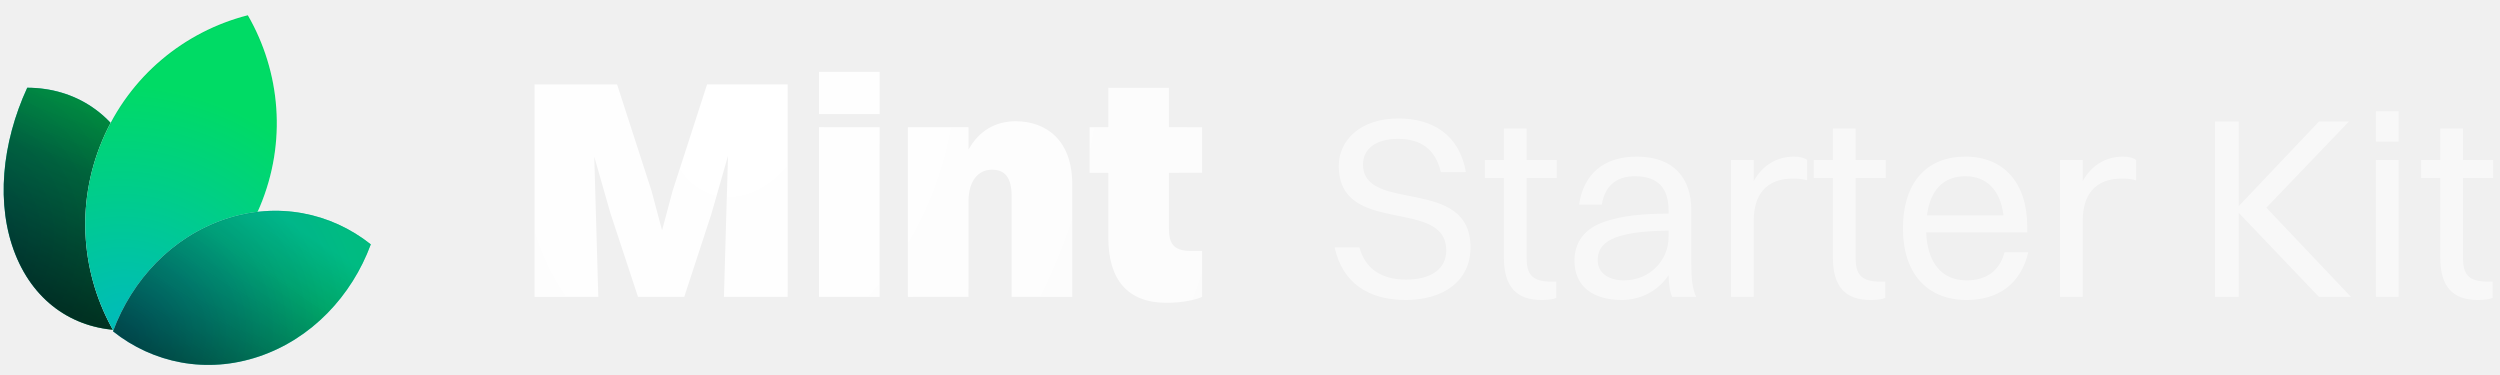
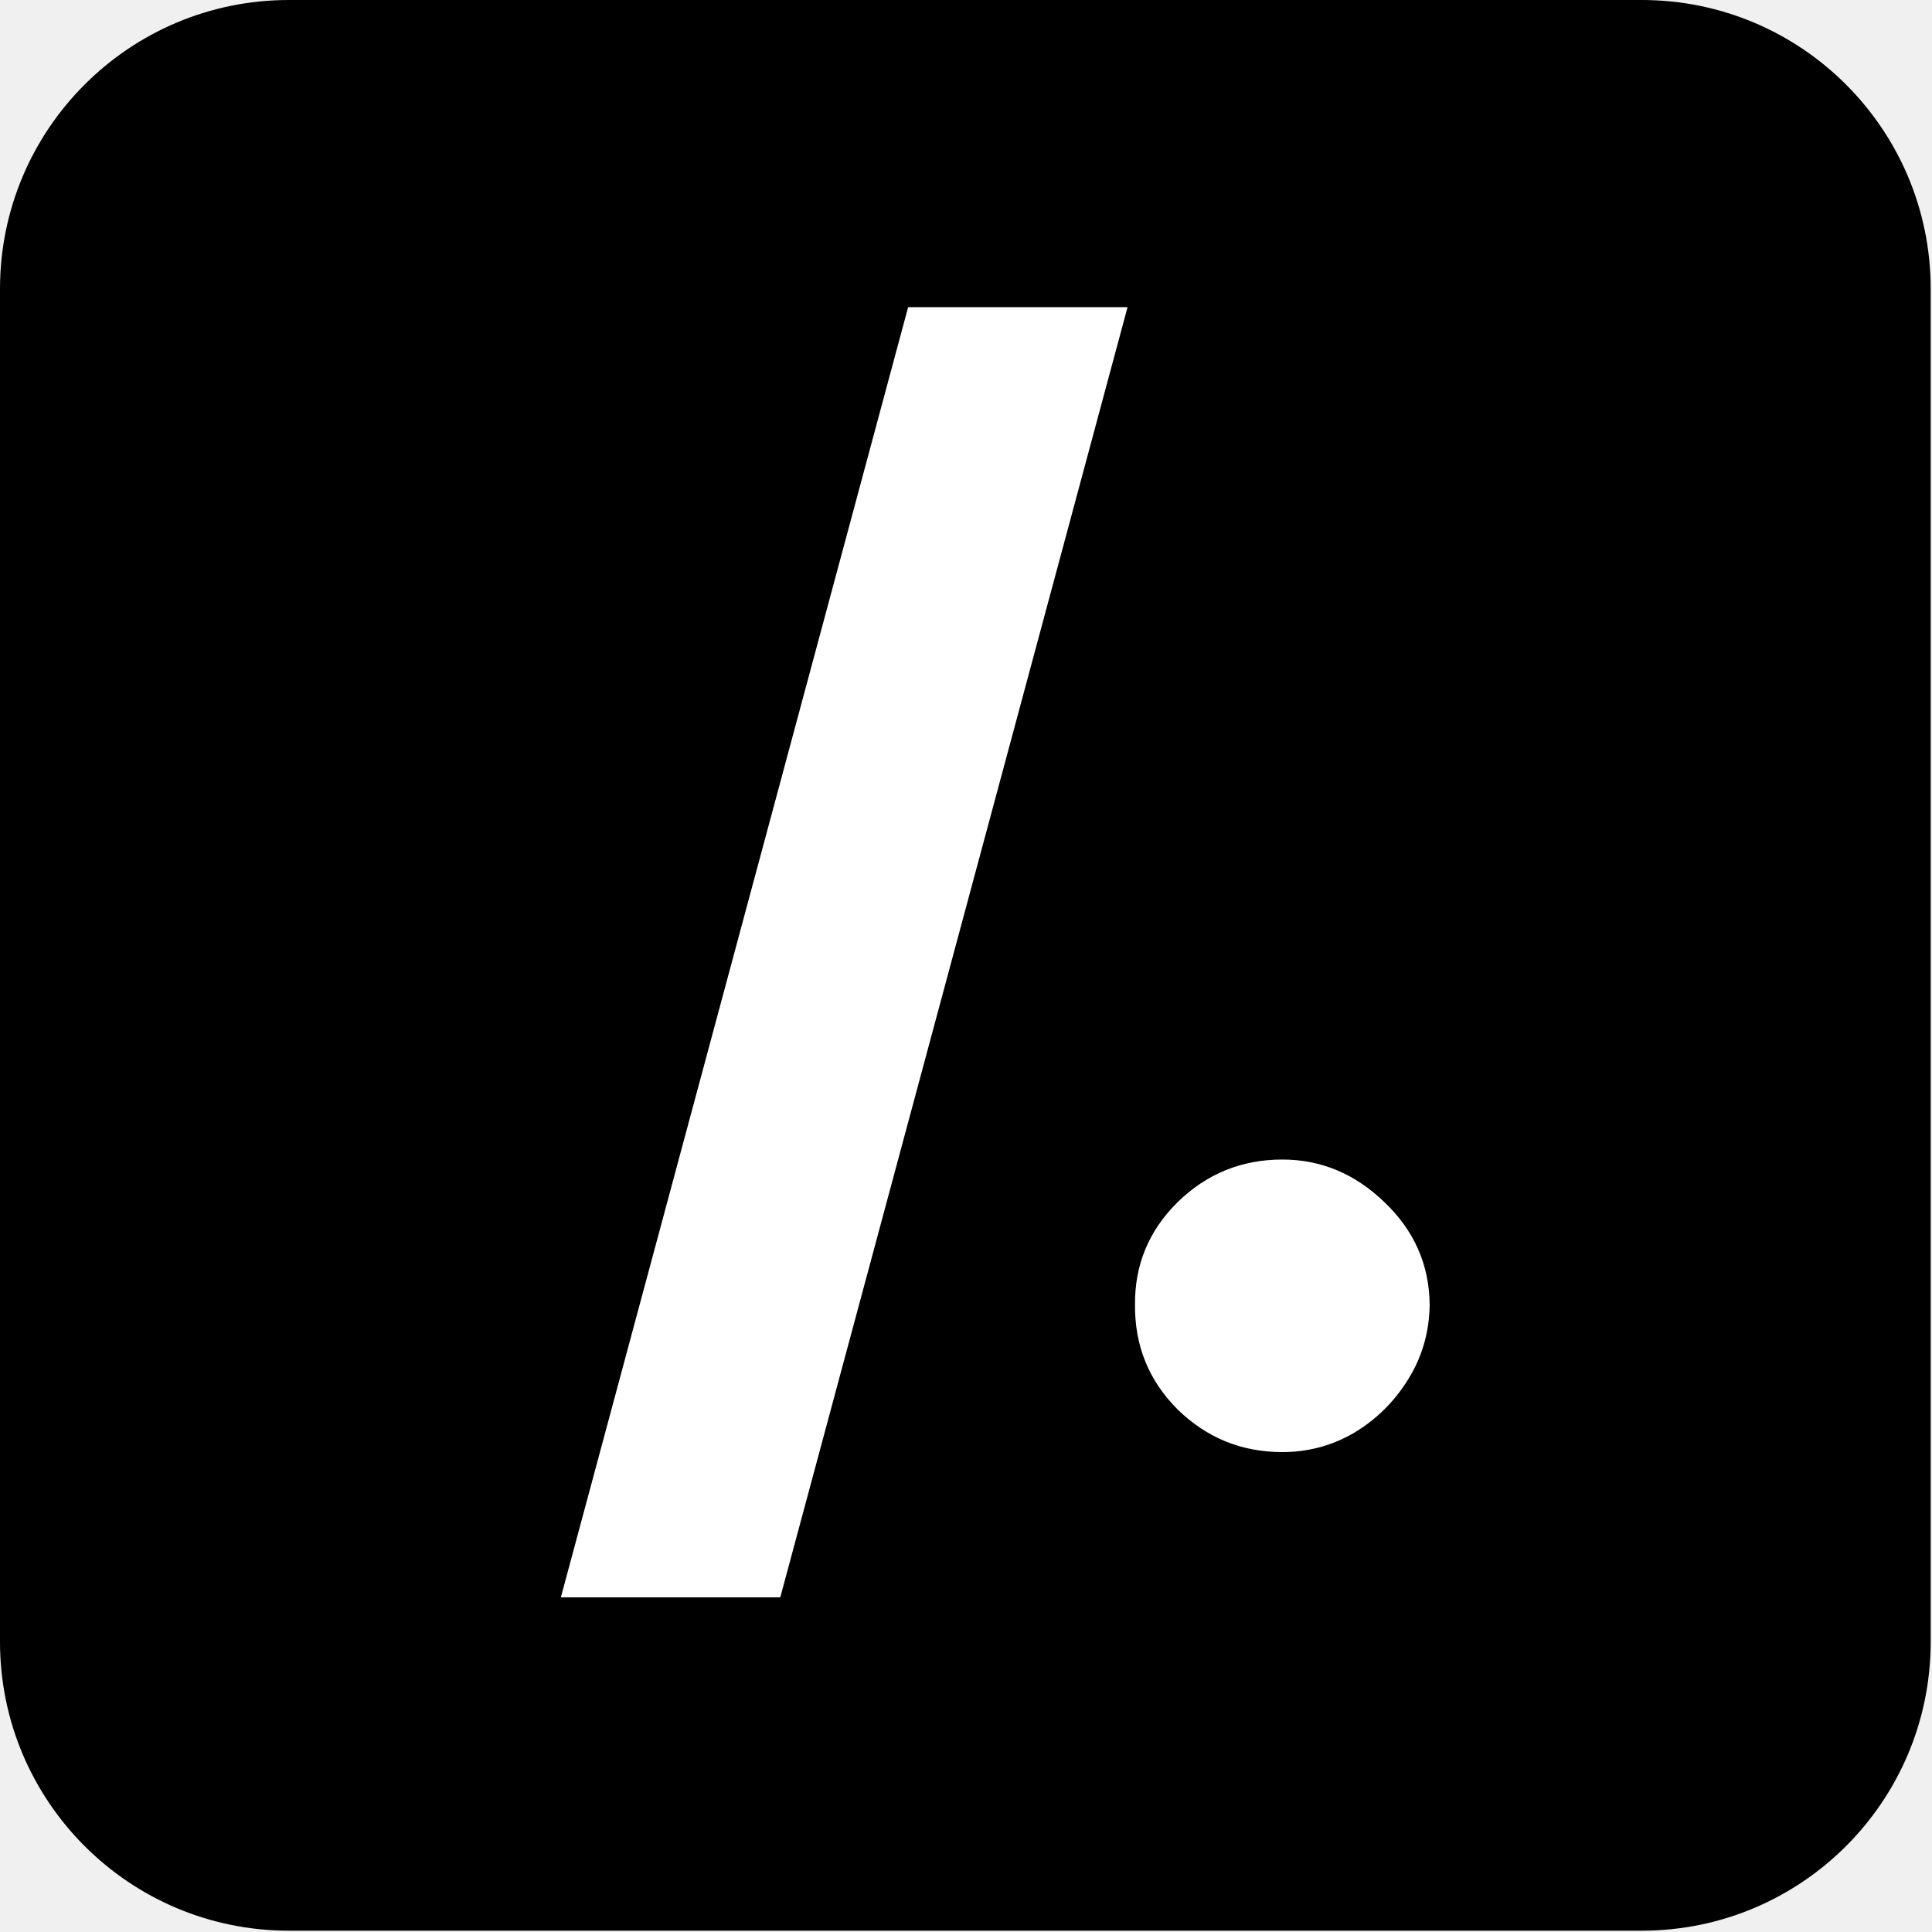
- <svg xmlns="http://www.w3.org/2000/svg" width="160" height="24" viewBox="0 0 160 24" fill="none">
-   <path d="M7.953 21.139C4.896 21.13 2.255 19.458 0.987 16.29C-0.28 13.121 0.109 9.163 1.744 5.615C4.801 5.624 7.442 7.296 8.71 10.465C9.977 13.633 9.588 17.591 7.953 21.139Z" fill="white" />
-   <path d="M7.953 21.139C4.896 21.13 2.255 19.458 0.987 16.29C-0.28 13.121 0.109 9.163 1.744 5.615C4.801 5.624 7.442 7.296 8.71 10.465C9.977 13.633 9.588 17.591 7.953 21.139Z" fill="url(#paint0_radial_115_109)" />
-   <path d="M7.953 21.139C4.896 21.13 2.255 19.458 0.987 16.29C-0.28 13.121 0.109 9.163 1.744 5.615C4.801 5.624 7.442 7.296 8.71 10.465C9.977 13.633 9.588 17.591 7.953 21.139Z" fill="black" fill-opacity="0.5" style="mix-blend-mode:hard-light" />
-   <path d="M7.953 21.139C4.896 21.13 2.255 19.458 0.987 16.29C-0.28 13.121 0.109 9.163 1.744 5.615C4.801 5.624 7.442 7.296 8.71 10.465C9.977 13.633 9.588 17.591 7.953 21.139Z" fill="url(#paint1_linear_115_109)" fill-opacity="0.5" style="mix-blend-mode:hard-light" />
-   <path d="M7.935 21.111C4.897 21.096 2.274 19.431 1.013 16.279C-0.248 13.124 0.136 9.182 1.762 5.643C4.8 5.659 7.423 7.324 8.684 10.476C9.945 13.63 9.561 17.572 7.935 21.111Z" stroke="url(#paint2_linear_115_109)" stroke-opacity="0.05" stroke-width="0.056" />
-   <path d="M7.31 21.257C11.354 20.221 14.884 17.375 16.628 13.236C18.373 9.097 17.945 4.587 15.86 0.976C11.816 2.012 8.287 4.858 6.542 8.998C4.797 13.137 5.225 17.646 7.31 21.257Z" fill="white" />
-   <path d="M7.31 21.257C11.354 20.221 14.884 17.375 16.628 13.236C18.373 9.097 17.945 4.587 15.86 0.976C11.816 2.012 8.287 4.858 6.542 8.998C4.797 13.137 5.225 17.646 7.31 21.257Z" fill="url(#paint3_radial_115_109)" />
-   <path d="M16.602 13.225C14.864 17.349 11.351 20.187 7.324 21.225C5.253 17.624 4.829 13.132 6.568 9.009C8.306 4.885 11.819 2.047 15.846 1.009C17.918 4.61 18.341 9.101 16.602 13.225Z" stroke="url(#paint4_linear_115_109)" stroke-opacity="0.05" stroke-width="0.056" />
-   <path d="M7.234 21.207C9.789 23.237 13.21 23.951 16.577 22.814C19.944 21.677 22.506 18.945 23.73 15.638C21.175 13.608 17.754 12.894 14.387 14.031C11.02 15.168 8.458 17.901 7.234 21.207Z" fill="white" />
-   <path d="M7.234 21.207C9.789 23.237 13.21 23.951 16.577 22.814C19.944 21.677 22.506 18.945 23.73 15.638C21.175 13.608 17.754 12.894 14.387 14.031C11.02 15.168 8.458 17.901 7.234 21.207Z" fill="url(#paint5_radial_115_109)" />
-   <path d="M7.234 21.207C9.789 23.237 13.21 23.951 16.577 22.814C19.944 21.677 22.506 18.945 23.73 15.638C21.175 13.608 17.754 12.894 14.387 14.031C11.02 15.168 8.458 17.901 7.234 21.207Z" fill="black" fill-opacity="0.2" style="mix-blend-mode:hard-light" />
-   <path d="M7.234 21.207C9.789 23.237 13.21 23.951 16.577 22.814C19.944 21.677 22.506 18.945 23.73 15.638C21.175 13.608 17.754 12.894 14.387 14.031C11.02 15.168 8.458 17.901 7.234 21.207Z" fill="url(#paint6_linear_115_109)" fill-opacity="0.5" style="mix-blend-mode:hard-light" />
-   <path d="M16.568 22.787C13.218 23.918 9.814 23.212 7.267 21.198C8.492 17.907 11.044 15.189 14.396 14.058C17.747 12.927 21.15 13.633 23.697 15.648C22.472 18.938 19.92 21.656 16.568 22.787Z" stroke="url(#paint7_linear_115_109)" stroke-opacity="0.05" stroke-width="0.056" />
-   <path d="M34.212 19V5.4H39.492L41.692 12.2L42.372 14.74L43.052 12.2L45.252 5.4H50.412V19H46.332L46.592 9.98L45.532 13.68L43.792 19H40.832L39.052 13.6L38.032 10.02L38.292 19H34.212ZM52.416 7.3V4.6H56.295V7.3H52.416ZM52.416 19V8.14H56.295V19H52.416ZM58.104 19V8.14H61.984V9.58C62.664 8.34 63.744 7.76 65.004 7.76C66.964 7.76 68.624 8.98 68.624 11.78V19H64.744V12.56C64.744 11.34 64.304 10.86 63.484 10.86C62.604 10.86 61.984 11.58 61.984 12.88V19H58.104ZM70.933 15.22V11.06H69.733V8.14H70.933V5.62H74.813V8.14H76.933V11.06H74.813V14.6C74.813 15.5 75.033 16.06 76.213 16.06H76.933V19C76.493 19.2 75.673 19.38 74.653 19.38C72.153 19.38 70.933 17.88 70.933 15.22Z" fill="url(#paint8_radial_115_109)" />
-   <path d="M87.232 10.519C87.232 13.687 94.112 11.229 94.112 15.832C94.112 17.994 92.364 19.198 89.971 19.198C87.562 19.198 85.912 18.093 85.417 15.832H87.001C87.364 17.169 88.371 17.895 89.987 17.895C91.671 17.895 92.561 17.152 92.561 16.03C92.561 12.598 85.681 15.155 85.681 10.618C85.681 9.001 87.034 7.582 89.509 7.582C91.671 7.582 93.403 8.621 93.816 11.014H92.215C91.868 9.529 90.912 8.886 89.476 8.886C88.057 8.886 87.232 9.529 87.232 10.519ZM96.25 16.476V11.393H95.029V10.239H96.25V8.226H97.702V10.239H99.632V11.393H97.702V16.476C97.702 17.532 98.015 18.026 99.302 18.026H99.599V19.066C99.434 19.148 99.071 19.198 98.659 19.198C97.025 19.198 96.25 18.323 96.25 16.476ZM102.516 13.093H101.064C101.345 11.162 102.615 10.024 104.76 10.024C107.103 10.024 108.242 11.393 108.242 13.44V16.888C108.242 17.895 108.324 18.521 108.555 19H107.021C106.856 18.654 106.806 18.142 106.79 17.614C106.047 18.72 104.859 19.198 103.803 19.198C101.988 19.198 100.767 18.357 100.767 16.69C100.767 15.486 101.427 14.611 102.714 14.182C103.902 13.786 105.107 13.687 106.79 13.671V13.473C106.79 12.053 106.13 11.278 104.628 11.278C103.374 11.278 102.698 11.971 102.516 13.093ZM102.252 16.657C102.252 17.465 102.929 17.944 103.952 17.944C105.569 17.944 106.79 16.674 106.79 15.172V14.759C103.061 14.793 102.252 15.585 102.252 16.657ZM110.787 19V10.239H112.239V11.591C112.833 10.519 113.774 10.024 114.83 10.024C115.176 10.024 115.49 10.107 115.655 10.239V11.542C115.407 11.46 115.094 11.427 114.747 11.427C112.998 11.427 112.239 12.515 112.239 14.1V19H110.787ZM117.305 16.476V11.393H116.084V10.239H117.305V8.226H118.757V10.239H120.688V11.393H118.757V16.476C118.757 17.532 119.071 18.026 120.358 18.026H120.655V19.066C120.49 19.148 120.127 19.198 119.714 19.198C118.081 19.198 117.305 18.323 117.305 16.476ZM129.809 16.145C129.33 18.192 127.862 19.198 125.865 19.198C123.324 19.198 121.79 17.482 121.79 14.627C121.79 11.658 123.324 10.024 125.783 10.024C128.258 10.024 129.743 11.723 129.743 14.512V14.875H123.275C123.357 16.838 124.281 17.944 125.865 17.944C127.103 17.944 127.977 17.35 128.291 16.145H129.809ZM125.783 11.278C124.38 11.278 123.539 12.152 123.324 13.786H128.225C128.027 12.169 127.152 11.278 125.783 11.278ZM131.843 19V10.239H133.295V11.591C133.889 10.519 134.829 10.024 135.885 10.024C136.232 10.024 136.545 10.107 136.71 10.239V11.542C136.463 11.46 136.149 11.427 135.803 11.427C134.054 11.427 133.295 12.515 133.295 14.1V19H131.843ZM141.763 19V7.78H143.281V13.192L148.413 7.78H150.327L145.047 13.291L150.459 19H148.413L143.281 13.621V19H141.763ZM152.06 9.067V7.12H153.512V9.067H152.06ZM152.06 19V10.239H153.512V19H152.06ZM156.178 16.476V11.393H154.957V10.239H156.178V8.226H157.63V10.239H159.56V11.393H157.63V16.476C157.63 17.532 157.943 18.026 159.23 18.026H159.527V19.066C159.362 19.148 158.999 19.198 158.587 19.198C156.953 19.198 156.178 18.323 156.178 16.476Z" fill="white" fill-opacity="0.55" />
-   <defs>
-     <radialGradient id="paint0_radial_115_109" cx="0" cy="0" r="1" gradientUnits="userSpaceOnUse" gradientTransform="translate(-3.00503 15.023) rotate(-10.029) scale(17.9572 17.784)">
-       <stop stop-color="#00B0BB" />
-       <stop offset="1" stop-color="#00DB65" />
-     </radialGradient>
-     <linearGradient id="paint1_linear_115_109" x1="7.39" y1="4.813" x2="1.63" y2="18.689" gradientUnits="userSpaceOnUse">
-       <stop stop-color="#18E299" />
-       <stop offset="1" />
-     </linearGradient>
-     <linearGradient id="paint2_linear_115_109" x1="7.948" y1="8.016" x2="1.761" y2="18.746" gradientUnits="userSpaceOnUse">
-       <stop />
-       <stop offset="1" stop-opacity="0" />
-     </linearGradient>
-     <radialGradient id="paint3_radial_115_109" cx="0" cy="0" r="1" gradientUnits="userSpaceOnUse" gradientTransform="translate(8.11404 20.8822) rotate(-75.7542) scale(21.6246 23.7772)">
-       <stop stop-color="#00BBBB" />
-       <stop offset="0.713" stop-color="#00DB65" />
-     </radialGradient>
-     <linearGradient id="paint4_linear_115_109" x1="7.602" y1="5.871" x2="15.556" y2="16.372" gradientUnits="userSpaceOnUse">
-       <stop />
-       <stop offset="1" stop-opacity="0" />
-     </linearGradient>
-     <radialGradient id="paint5_radial_115_109" cx="0" cy="0" r="1" gradientUnits="userSpaceOnUse" gradientTransform="translate(7.84537 21.5181) rotate(-20.3525) scale(18.5603 17.32)">
-       <stop stop-color="#00B0BB" />
-       <stop offset="1" stop-color="#00DB65" />
-     </radialGradient>
-     <linearGradient id="paint6_linear_115_109" x1="16.808" y1="13.007" x2="10.041" y2="22.994" gradientUnits="userSpaceOnUse">
-       <stop stop-color="#00B1BC" />
-       <stop offset="1" />
-     </linearGradient>
-     <linearGradient id="paint7_linear_115_109" x1="16.808" y1="13.007" x2="14.169" y2="23.841" gradientUnits="userSpaceOnUse">
-       <stop />
-       <stop offset="1" stop-opacity="0" />
-     </linearGradient>
-     <radialGradient id="paint8_radial_115_109" cx="0" cy="0" r="1" gradientUnits="userSpaceOnUse" gradientTransform="translate(47.2781 7) rotate(19.0047) scale(67.5582 85.7506)">
-       <stop stop-color="white" />
-       <stop offset="1" stop-color="white" stop-opacity="0.5" />
-     </radialGradient>
-   </defs>
+ <svg xmlns="http://www.w3.org/2000/svg" width="1264" height="1264" viewBox="0 0 1264 1264" fill="none">
+   <rect width="1263.14" height="1263.14" rx="189" fill="black" />
+   <path d="M737.7 200.942L510.5 1045.03H366.95L594.151 200.942H737.7ZM838.959 950.016C812.337 950.016 789.502 940.721 770.454 922.132C751.636 903.313 742.341 880.479 742.571 853.628C742.341 827.465 751.636 805.089 770.454 786.5C789.502 767.911 812.337 758.616 838.959 758.616C864.203 758.616 886.464 767.911 905.742 786.5C925.249 805.089 935.117 827.465 935.347 853.628C935.117 871.528 930.413 887.822 921.233 902.51C912.283 916.968 900.578 928.558 886.12 937.279C871.662 945.77 855.941 950.016 838.959 950.016Z" fill="white" />
</svg>
